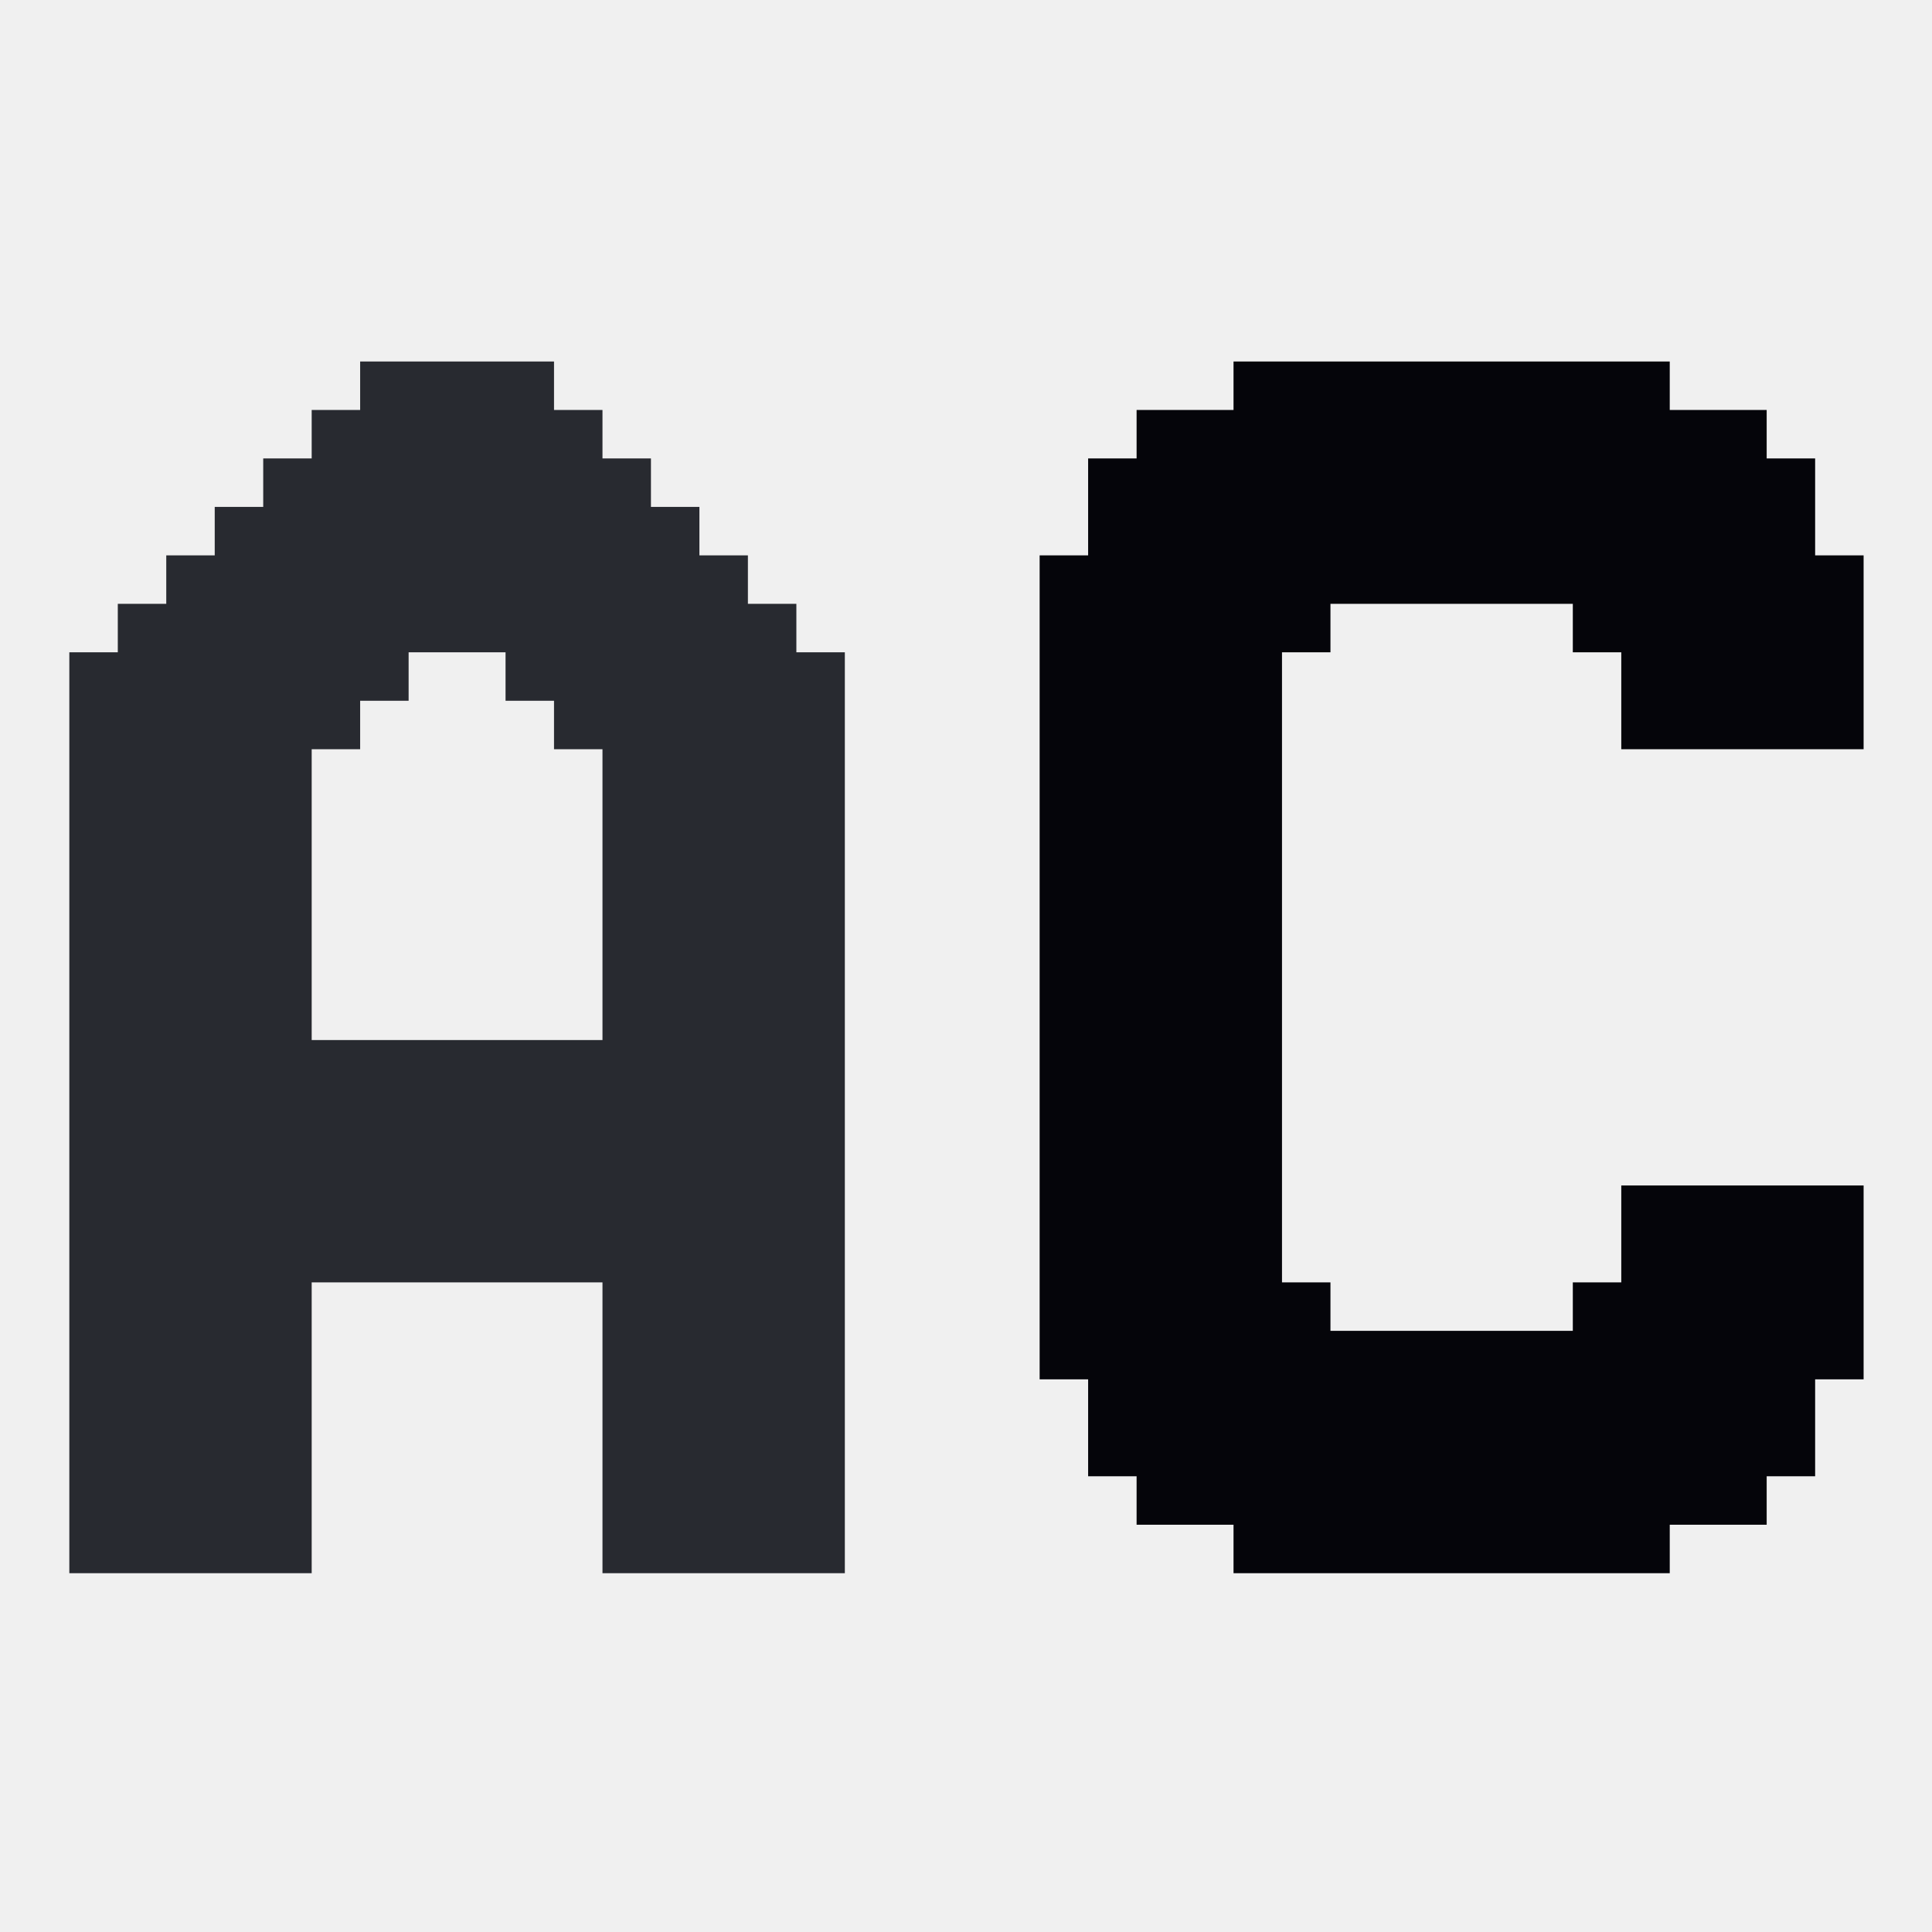
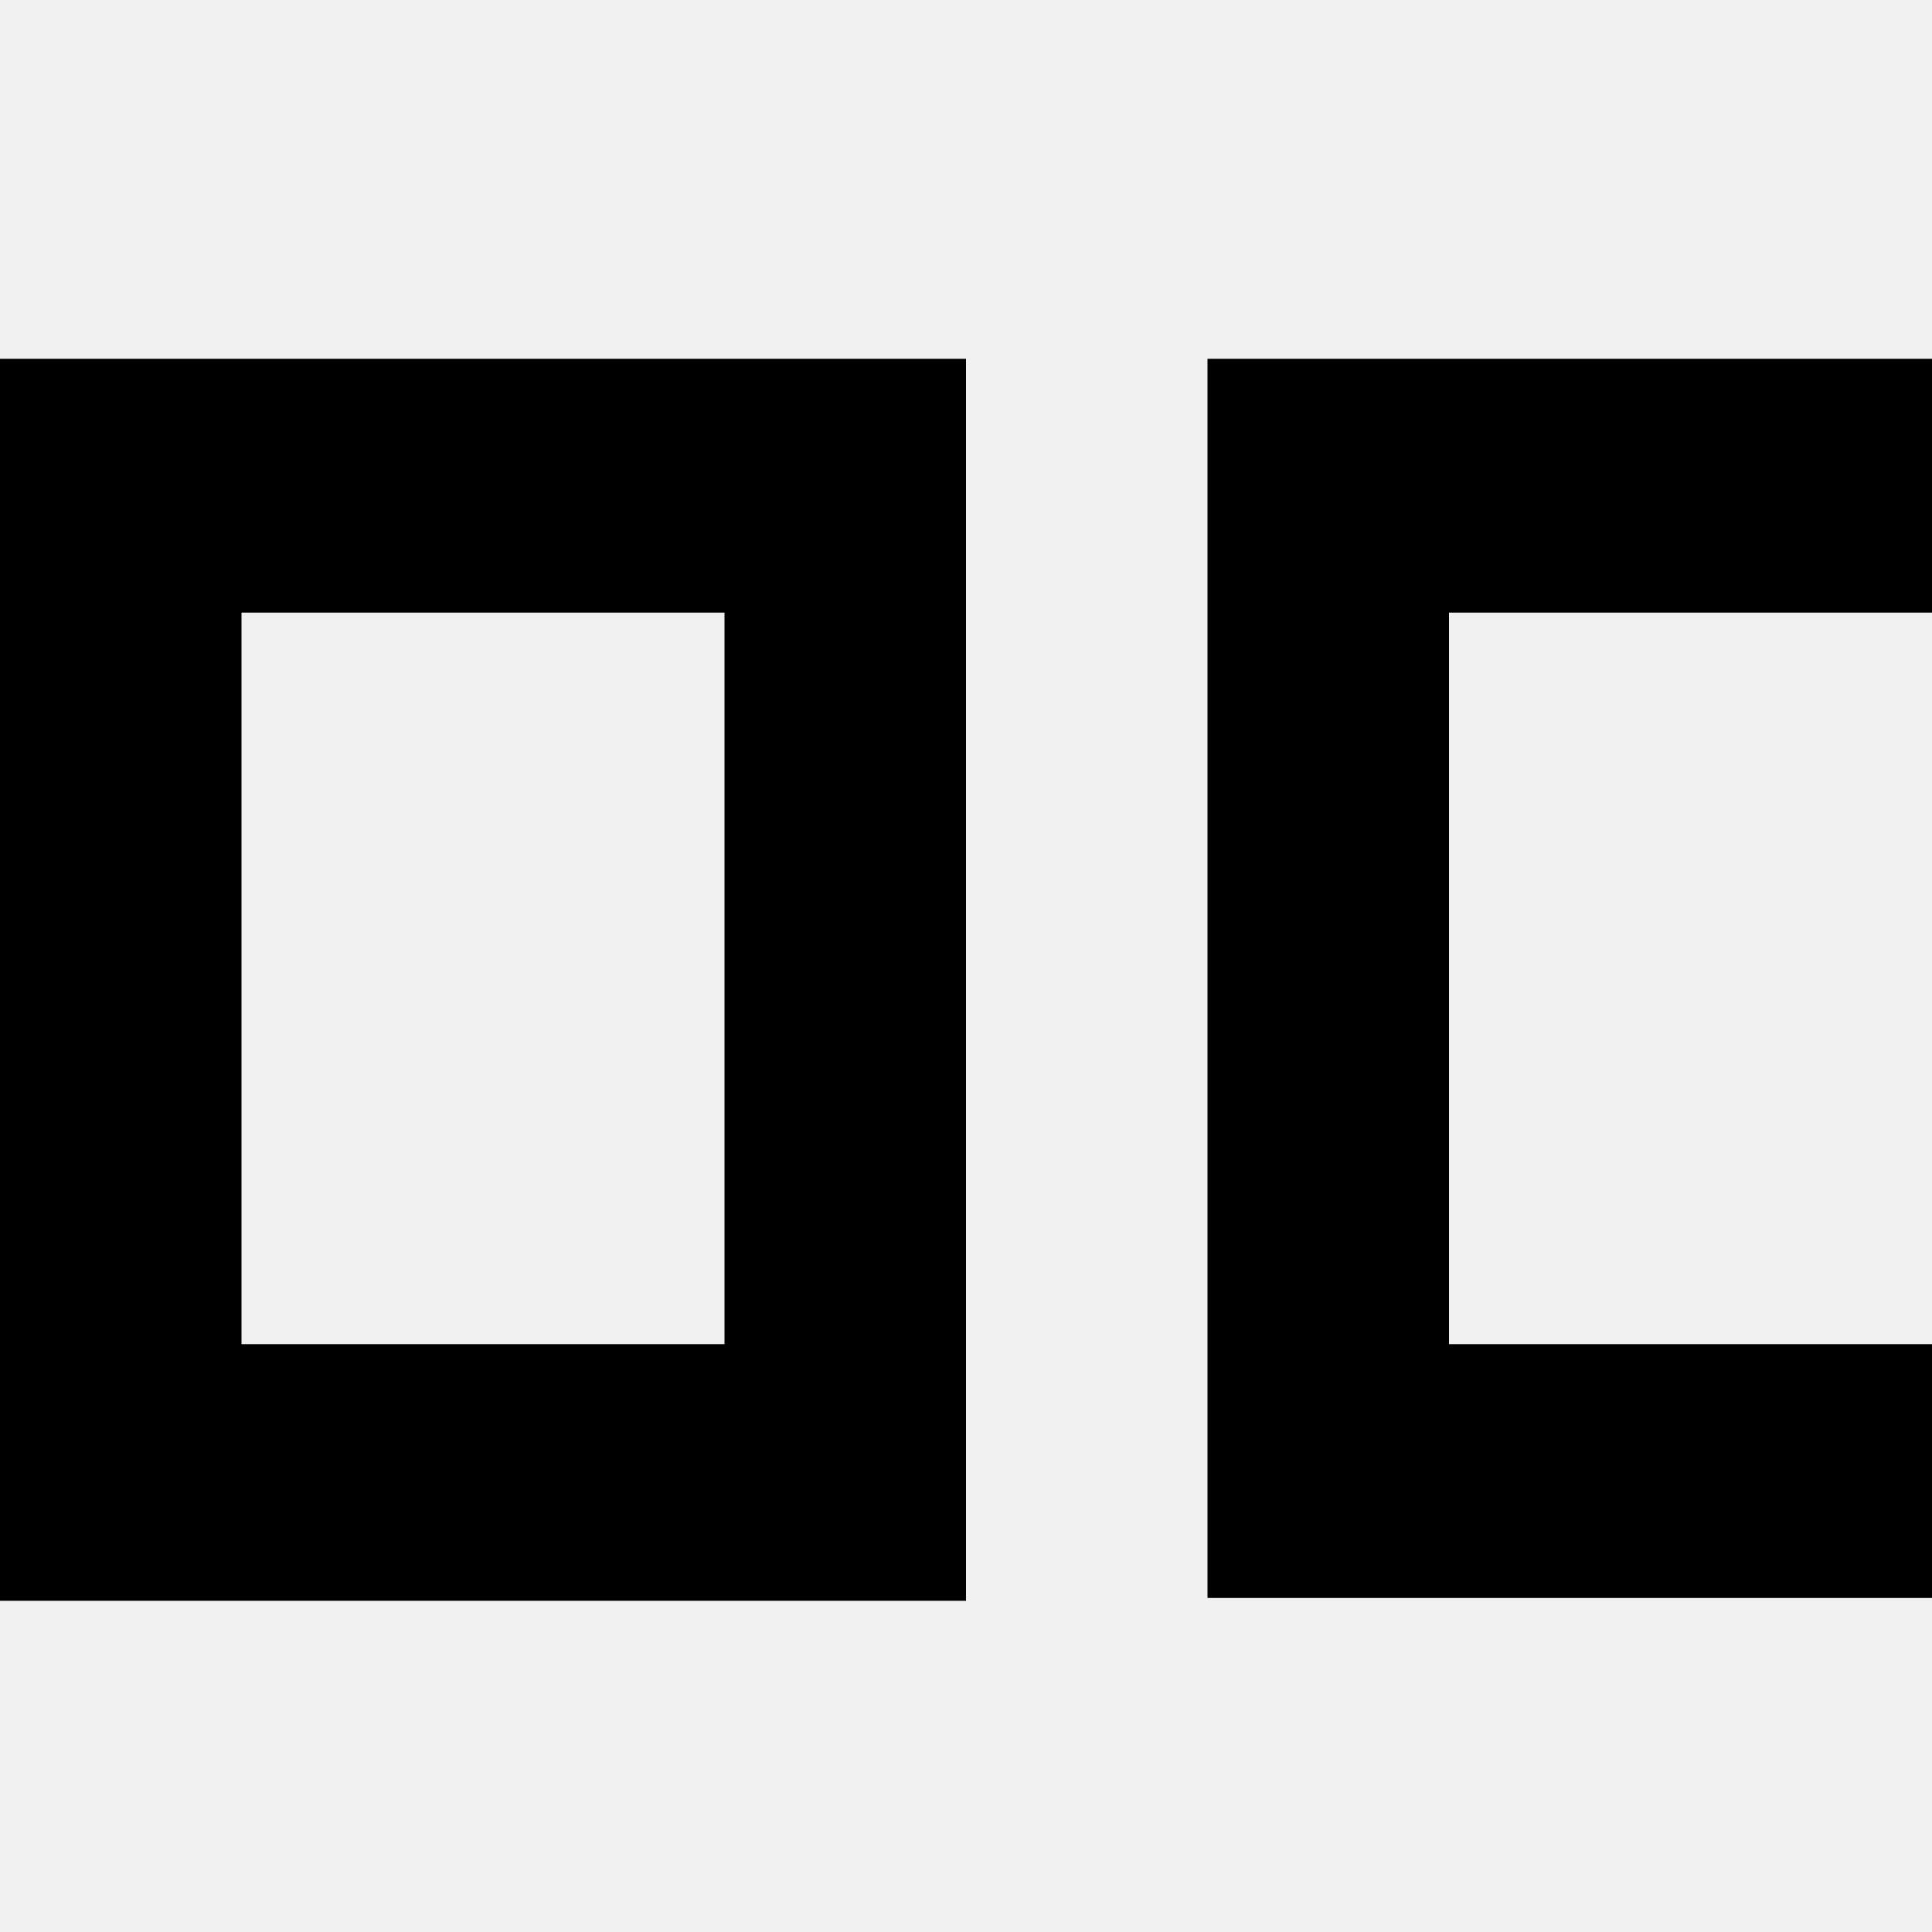
<svg xmlns="http://www.w3.org/2000/svg" width="70" height="70" viewBox="0 0 70 70" fill="none">
-   <g clip-path="url(#clip0_3675_4946)">
-     <path d="M4.268 55.244V57H2.512V55.244H4.268ZM4.268 53.488V55.244H2.512V53.488H4.268ZM4.268 51.732V53.488H2.512V51.732H4.268ZM4.268 49.976V51.732H2.512V49.976H4.268ZM4.268 48.219V49.976H2.512V48.219H4.268ZM4.268 46.463V48.219H2.512V46.463H4.268ZM4.268 44.707V46.463H2.512V44.707H4.268ZM4.268 42.951V44.707H2.512V42.951H4.268ZM4.268 41.195V42.951H2.512V41.195H4.268ZM4.268 39.439V41.195H2.512V39.439H4.268ZM4.268 37.683V39.439H2.512V37.683H4.268ZM4.268 35.927V37.683H2.512V35.927H4.268ZM4.268 34.171V35.927H2.512V34.171H4.268ZM4.268 32.415V34.171H2.512V32.415H4.268ZM4.268 30.659V32.415H2.512V30.659H4.268ZM6.024 30.659V32.415H4.268V30.659H6.024ZM6.024 32.415V34.171H4.268V32.415H6.024ZM6.024 34.171V35.927H4.268V34.171H6.024ZM6.024 35.927V37.683H4.268V35.927H6.024ZM6.024 37.683V39.439H4.268V37.683H6.024ZM6.024 39.439V41.195H4.268V39.439H6.024ZM6.024 41.195V42.951H4.268V41.195H6.024ZM7.78 42.951V44.707H6.024V42.951H7.78ZM7.78 44.707V46.463H6.024V44.707H7.78ZM7.78 46.463V48.219H6.024V46.463H7.78ZM7.78 48.219V49.976H6.024V48.219H7.78ZM7.78 49.976V51.732H6.024V49.976H7.78ZM7.78 51.732V53.488H6.024V51.732H7.78ZM7.78 53.488V55.244H6.024V53.488H7.78ZM7.78 55.244V57H6.024V55.244H7.78ZM9.537 55.244V57H7.78V55.244H9.537ZM11.293 55.244V57H9.537V55.244H11.293ZM11.293 53.488V55.244H9.537V53.488H11.293ZM11.293 51.732V53.488H9.537V51.732H11.293ZM11.293 49.976V51.732H9.537V49.976H11.293ZM11.293 48.219V49.976H9.537V48.219H11.293ZM11.293 46.463V48.219H9.537V46.463H11.293ZM11.293 44.707V46.463H9.537V44.707H11.293ZM11.293 42.951V44.707H9.537V42.951H11.293ZM9.537 42.951V44.707H7.78V42.951H9.537ZM9.537 41.195V42.951H7.78V41.195H9.537ZM9.537 44.707V46.463H7.78V44.707H9.537ZM9.537 46.463V48.219H7.78V46.463H9.537ZM9.537 48.219V49.976H7.78V48.219H9.537ZM9.537 49.976V51.732H7.78V49.976H9.537ZM9.537 51.732V53.488H7.78V51.732H9.537ZM9.537 53.488V55.244H7.78V53.488H9.537ZM6.024 55.244V57H4.268V55.244H6.024ZM6.024 53.488V55.244H4.268V53.488H6.024ZM6.024 51.732V53.488H4.268V51.732H6.024ZM6.024 49.976V51.732H4.268V49.976H6.024ZM6.024 48.219V49.976H4.268V48.219H6.024ZM6.024 46.463V48.219H4.268V46.463H6.024ZM6.024 44.707V46.463H4.268V44.707H6.024ZM6.024 42.951V44.707H4.268V42.951H6.024ZM4.268 25.39V27.146H2.512V25.39H4.268ZM4.268 27.146V28.902H2.512V27.146H4.268ZM4.268 28.902V30.659H2.512V28.902H4.268ZM9.537 21.878V23.634H7.78V21.878H9.537ZM9.537 25.39V27.146H7.78V25.39H9.537ZM9.537 27.146V28.902H7.78V27.146H9.537ZM9.537 28.902V30.659H7.78V28.902H9.537ZM9.537 30.659V32.415H7.78V30.659H9.537ZM9.537 32.415V34.171H7.78V32.415H9.537ZM9.537 34.171V35.927H7.78V34.171H9.537ZM9.537 35.927V37.683H7.78V35.927H9.537ZM11.293 37.683V39.439H9.537V37.683H11.293ZM11.293 39.439V41.195H9.537V39.439H11.293ZM11.293 41.195V42.951H9.537V41.195H11.293ZM11.293 35.927V37.683H9.537V35.927H11.293ZM11.293 34.171V35.927H9.537V34.171H11.293ZM11.293 32.415V34.171H9.537V32.415H11.293ZM11.293 30.659V32.415H9.537V30.659H11.293ZM11.293 28.902V30.659H9.537V28.902H11.293ZM11.293 27.146V28.902H9.537V27.146H11.293ZM11.293 25.39V27.146H9.537V25.39H11.293ZM11.293 23.634V25.39H9.537V23.634H11.293ZM11.293 21.878V23.634H9.537V21.878H11.293ZM11.293 20.122V21.878H9.537V20.122H11.293ZM9.537 23.634V25.39H7.78V23.634H9.537ZM11.293 18.366V20.122H9.537V18.366H11.293ZM11.293 16.61V18.366H9.537V16.61H11.293ZM7.78 21.878V23.634H6.024V21.878H7.78ZM7.78 23.634V25.39H6.024V23.634H7.78ZM7.78 25.39V27.146H6.024V25.39H7.78ZM6.024 27.146V28.902H4.268V27.146H6.024ZM6.024 28.902V30.659H4.268V28.902H6.024ZM6.024 25.39V27.146H4.268V25.39H6.024ZM6.024 23.634V25.39H4.268V23.634H6.024ZM7.78 27.146V28.902H6.024V27.146H7.78ZM7.78 28.902V30.659H6.024V28.902H7.78ZM7.78 30.659V32.415H6.024V30.659H7.78ZM7.78 32.415V34.171H6.024V32.415H7.78ZM7.78 34.171V35.927H6.024V34.171H7.78ZM7.78 35.927V37.683H6.024V35.927H7.78ZM7.78 37.683V39.439H6.024V37.683H7.78ZM7.78 39.439V41.195H6.024V39.439H7.78ZM7.78 41.195V42.951H6.024V41.195H7.78ZM9.537 39.439V41.195H7.78V39.439H9.537ZM9.537 37.683V39.439H7.78V37.683H9.537ZM23.585 55.244V57H21.829V55.244H23.585ZM23.585 53.488V55.244H21.829V53.488H23.585ZM23.585 51.732V53.488H21.829V51.732H23.585ZM23.585 49.976V51.732H21.829V49.976H23.585ZM23.585 48.219V49.976H21.829V48.219H23.585ZM23.585 46.463V48.219H21.829V46.463H23.585ZM23.585 44.707V46.463H21.829V44.707H23.585ZM23.585 42.951V44.707H21.829V42.951H23.585ZM23.585 41.195V42.951H21.829V41.195H23.585ZM23.585 39.439V41.195H21.829V39.439H23.585ZM23.585 37.683V39.439H21.829V37.683H23.585ZM23.585 35.927V37.683H21.829V35.927H23.585ZM23.585 34.171V35.927H21.829V34.171H23.585ZM23.585 32.415V34.171H21.829V32.415H23.585ZM23.585 30.659V32.415H21.829V30.659H23.585ZM25.341 30.659V32.415H23.585V30.659H25.341ZM25.341 32.415V34.171H23.585V32.415H25.341ZM25.341 34.171V35.927H23.585V34.171H25.341ZM25.341 35.927V37.683H23.585V35.927H25.341ZM25.341 37.683V39.439H23.585V37.683H25.341ZM25.341 39.439V41.195H23.585V39.439H25.341ZM25.341 41.195V42.951H23.585V41.195H25.341ZM27.098 42.951V44.707H25.341V42.951H27.098ZM27.098 44.707V46.463H25.341V44.707H27.098ZM27.098 46.463V48.219H25.341V46.463H27.098ZM27.098 48.219V49.976H25.341V48.219H27.098ZM27.098 49.976V51.732H25.341V49.976H27.098ZM27.098 51.732V53.488H25.341V51.732H27.098ZM27.098 53.488V55.244H25.341V53.488H27.098ZM27.098 55.244V57H25.341V55.244H27.098ZM28.854 55.244V57H27.098V55.244H28.854ZM30.61 55.244V57H28.854V55.244H30.61ZM30.61 53.488V55.244H28.854V53.488H30.61ZM30.61 51.732V53.488H28.854V51.732H30.61ZM30.61 49.976V51.732H28.854V49.976H30.61ZM30.61 48.219V49.976H28.854V48.219H30.61ZM30.61 46.463V48.219H28.854V46.463H30.61ZM30.61 44.707V46.463H28.854V44.707H30.61ZM30.61 42.951V44.707H28.854V42.951H30.61ZM28.854 42.951V44.707H27.098V42.951H28.854ZM28.854 41.195V42.951H27.098V41.195H28.854ZM28.854 44.707V46.463H27.098V44.707H28.854ZM28.854 46.463V48.219H27.098V46.463H28.854ZM28.854 48.219V49.976H27.098V48.219H28.854ZM28.854 49.976V51.732H27.098V49.976H28.854ZM28.854 51.732V53.488H27.098V51.732H28.854ZM28.854 53.488V55.244H27.098V53.488H28.854ZM25.341 55.244V57H23.585V55.244H25.341ZM25.341 53.488V55.244H23.585V53.488H25.341ZM25.341 51.732V53.488H23.585V51.732H25.341ZM25.341 49.976V51.732H23.585V49.976H25.341ZM25.341 48.219V49.976H23.585V48.219H25.341ZM25.341 46.463V48.219H23.585V46.463H25.341ZM25.341 44.707V46.463H23.585V44.707H25.341ZM25.341 42.951V44.707H23.585V42.951H25.341ZM23.585 16.61V18.366H21.829V16.61H23.585ZM23.585 18.366V20.122H21.829V18.366H23.585ZM23.585 20.122V21.878H21.829V20.122H23.585ZM23.585 21.878V23.634H21.829V21.878H23.585ZM23.585 23.634V25.39H21.829V23.634H23.585ZM23.585 25.39V27.146H21.829V25.39H23.585ZM23.585 27.146V28.902H21.829V27.146H23.585ZM23.585 28.902V30.659H21.829V28.902H23.585ZM28.854 21.878V23.634H27.098V21.878H28.854ZM28.854 25.39V27.146H27.098V25.39H28.854ZM28.854 27.146V28.902H27.098V27.146H28.854ZM28.854 28.902V30.659H27.098V28.902H28.854ZM28.854 30.659V32.415H27.098V30.659H28.854ZM28.854 32.415V34.171H27.098V32.415H28.854ZM28.854 34.171V35.927H27.098V34.171H28.854ZM28.854 35.927V37.683H27.098V35.927H28.854ZM30.61 37.683V39.439H28.854V37.683H30.61ZM30.61 39.439V41.195H28.854V39.439H30.61ZM30.61 41.195V42.951H28.854V41.195H30.61ZM30.61 35.927V37.683H28.854V35.927H30.61ZM30.61 34.171V35.927H28.854V34.171H30.61ZM30.61 32.415V34.171H28.854V32.415H30.61ZM30.61 30.659V32.415H28.854V30.659H30.61ZM30.61 28.902V30.659H28.854V28.902H30.61ZM30.61 27.146V28.902H28.854V27.146H30.61ZM30.61 25.39V27.146H28.854V25.39H30.61ZM30.61 23.634V25.39H28.854V23.634H30.61ZM28.854 23.634V25.39H27.098V23.634H28.854ZM27.098 20.122V21.878H25.341V20.122H27.098ZM27.098 21.878V23.634H25.341V21.878H27.098ZM27.098 23.634V25.39H25.341V23.634H27.098ZM27.098 25.39V27.146H25.341V25.39H27.098ZM25.341 27.146V28.902H23.585V27.146H25.341ZM25.341 28.902V30.659H23.585V28.902H25.341ZM25.341 25.39V27.146H23.585V25.39H25.341ZM25.341 23.634V25.39H23.585V23.634H25.341ZM25.341 21.878V23.634H23.585V21.878H25.341ZM25.341 20.122V21.878H23.585V20.122H25.341ZM25.341 18.366V20.122H23.585V18.366H25.341ZM27.098 27.146V28.902H25.341V27.146H27.098ZM27.098 28.902V30.659H25.341V28.902H27.098ZM27.098 30.659V32.415H25.341V30.659H27.098ZM27.098 32.415V34.171H25.341V32.415H27.098ZM27.098 34.171V35.927H25.341V34.171H27.098ZM27.098 35.927V37.683H25.341V35.927H27.098ZM27.098 37.683V39.439H25.341V37.683H27.098ZM27.098 39.439V41.195H25.341V39.439H27.098ZM27.098 41.195V42.951H25.341V41.195H27.098ZM28.854 39.439V41.195H27.098V39.439H28.854ZM28.854 37.683V39.439H27.098V37.683H28.854ZM14.805 13.098V14.854H13.049V13.098H14.805ZM16.561 13.098V14.854H14.805V13.098H16.561ZM18.317 13.098V14.854H16.561V13.098H18.317ZM20.073 13.098V14.854H18.317V13.098H20.073ZM21.829 14.854V16.61H20.073V14.854H21.829ZM20.073 14.854V16.61H18.317V14.854H20.073ZM18.317 14.854V16.61H16.561V14.854H18.317ZM16.561 14.854V16.61H14.805V14.854H16.561ZM14.805 14.854V16.61H13.049V14.854H14.805ZM13.049 14.854V16.61H11.293V14.854H13.049ZM13.049 16.61V18.366H11.293V16.61H13.049ZM13.049 18.366V20.122H11.293V18.366H13.049ZM14.805 16.61V18.366H13.049V16.61H14.805ZM16.561 16.61V18.366H14.805V16.61H16.561ZM18.317 16.61V18.366H16.561V16.61H18.317ZM20.073 16.61V18.366H18.317V16.61H20.073ZM21.829 16.61V18.366H20.073V16.61H21.829ZM21.829 18.366V20.122H20.073V18.366H21.829ZM20.073 18.366V20.122H18.317V18.366H20.073ZM18.317 18.366V20.122H16.561V18.366H18.317ZM16.561 18.366V20.122H14.805V18.366H16.561ZM14.805 18.366V20.122H13.049V18.366H14.805ZM13.049 20.122V21.878H11.293V20.122H13.049ZM14.805 20.122V21.878H13.049V20.122H14.805ZM21.829 20.122V21.878H20.073V20.122H21.829ZM20.073 20.122V21.878H18.317V20.122H20.073ZM21.829 21.878V23.634H20.073V21.878H21.829ZM13.049 21.878V23.634H11.293V21.878H13.049ZM9.537 18.366V20.122H7.78V18.366H9.537ZM9.537 20.122V21.878H7.78V20.122H9.537ZM7.78 20.122V21.878H6.024V20.122H7.78ZM6.024 21.878V23.634H4.268V21.878H6.024ZM4.268 23.634V25.39H2.512V23.634H4.268ZM13.049 23.634V25.39H11.293V23.634H13.049ZM14.805 21.878V23.634H13.049V21.878H14.805ZM16.561 20.122V21.878H14.805V20.122H16.561ZM18.317 20.122V21.878H16.561V20.122H18.317ZM20.073 21.878V23.634H18.317V21.878H20.073ZM21.829 23.634V25.39H20.073V23.634H21.829ZM13.049 44.707V46.463H11.293V44.707H13.049ZM14.805 44.707V46.463H13.049V44.707H14.805ZM16.561 44.707V46.463H14.805V44.707H16.561ZM18.317 44.707V46.463H16.561V44.707H18.317ZM20.073 44.707V46.463H18.317V44.707H20.073ZM21.829 44.707V46.463H20.073V44.707H21.829ZM21.829 42.951V44.707H20.073V42.951H21.829ZM20.073 42.951V44.707H18.317V42.951H20.073ZM18.317 42.951V44.707H16.561V42.951H18.317ZM16.561 42.951V44.707H14.805V42.951H16.561ZM14.805 42.951V44.707H13.049V42.951H14.805ZM13.049 42.951V44.707H11.293V42.951H13.049ZM13.049 41.195V42.951H11.293V41.195H13.049ZM14.805 41.195V42.951H13.049V41.195H14.805ZM16.561 41.195V42.951H14.805V41.195H16.561ZM18.317 41.195V42.951H16.561V41.195H18.317ZM20.073 41.195V42.951H18.317V41.195H20.073ZM21.829 41.195V42.951H20.073V41.195H21.829ZM21.829 39.439V41.195H20.073V39.439H21.829ZM20.073 39.439V41.195H18.317V39.439H20.073ZM18.317 39.439V41.195H16.561V39.439H18.317ZM16.561 39.439V41.195H14.805V39.439H16.561ZM14.805 39.439V41.195H13.049V39.439H14.805ZM13.049 39.439V41.195H11.293V39.439H13.049ZM13.049 37.683V39.439H11.293V37.683H13.049ZM14.805 37.683V39.439H13.049V37.683H14.805ZM16.561 37.683V39.439H14.805V37.683H16.561ZM18.317 37.683V39.439H16.561V37.683H18.317ZM20.073 37.683V39.439H18.317V37.683H20.073ZM21.829 37.683V39.439H20.073V37.683H21.829ZM16.561 21.878V23.634H14.805V21.878H16.561ZM18.317 21.878V23.634H16.561V21.878H18.317ZM14.805 23.634V25.39H13.049V23.634H14.805ZM13.049 25.39V27.146H11.293V25.39H13.049ZM20.073 23.634V25.39H18.317V23.634H20.073ZM21.829 25.39V27.146H20.073V25.39H21.829Z" fill="#282A30" />
-     <path d="M39.425 48.219V49.976H37.668V48.219H39.425ZM39.425 46.463V48.219H37.668V46.463H39.425ZM39.425 44.707V46.463H37.668V44.707H39.425ZM39.425 42.951V44.707H37.668V42.951H39.425ZM39.425 41.195V42.951H37.668V41.195H39.425ZM39.425 39.439V41.195H37.668V39.439H39.425ZM39.425 37.683V39.439H37.668V37.683H39.425ZM39.425 35.927V37.683H37.668V35.927H39.425ZM39.425 34.171V35.927H37.668V34.171H39.425ZM39.425 32.415V34.171H37.668V32.415H39.425ZM39.425 30.659V32.415H37.668V30.659H39.425ZM41.181 30.659V32.415H39.425V30.659H41.181ZM41.181 32.415V34.171H39.425V32.415H41.181ZM41.181 34.171V35.927H39.425V34.171H41.181ZM41.181 35.927V37.683H39.425V35.927H41.181ZM41.181 37.683V39.439H39.425V37.683H41.181ZM41.181 39.439V41.195H39.425V39.439H41.181ZM41.181 41.195V42.951H39.425V41.195H41.181ZM42.937 42.951V44.707H41.181V42.951H42.937ZM42.937 44.707V46.463H41.181V44.707H42.937ZM42.937 46.463V48.219H41.181V46.463H42.937ZM42.937 48.219V49.976H41.181V48.219H42.937ZM42.937 49.976V51.732H41.181V49.976H42.937ZM42.937 51.732V53.488H41.181V51.732H42.937ZM42.937 53.488V55.244H41.181V53.488H42.937ZM46.449 55.244V57H44.693V55.244H46.449ZM46.449 53.488V55.244H44.693V53.488H46.449ZM46.449 51.732V53.488H44.693V51.732H46.449ZM46.449 49.976V51.732H44.693V49.976H46.449ZM46.449 48.219V49.976H44.693V48.219H46.449ZM46.449 46.463V48.219H44.693V46.463H46.449ZM46.449 44.707V46.463H44.693V44.707H46.449ZM46.449 42.951V44.707H44.693V42.951H46.449ZM44.693 42.951V44.707H42.937V42.951H44.693ZM44.693 41.195V42.951H42.937V41.195H44.693ZM44.693 44.707V46.463H42.937V44.707H44.693ZM44.693 46.463V48.219H42.937V46.463H44.693ZM44.693 48.219V49.976H42.937V48.219H44.693ZM44.693 49.976V51.732H42.937V49.976H44.693ZM44.693 51.732V53.488H42.937V51.732H44.693ZM44.693 53.488V55.244H42.937V53.488H44.693ZM41.181 51.732V53.488H39.425V51.732H41.181ZM41.181 49.976V51.732H39.425V49.976H41.181ZM41.181 48.219V49.976H39.425V48.219H41.181ZM41.181 46.463V48.219H39.425V46.463H41.181ZM41.181 44.707V46.463H39.425V44.707H41.181ZM41.181 42.951V44.707H39.425V42.951H41.181ZM39.425 28.902V30.659H37.668V28.902H39.425ZM44.693 28.902V30.659H42.937V28.902H44.693ZM44.693 30.659V32.415H42.937V30.659H44.693ZM44.693 32.415V34.171H42.937V32.415H44.693ZM44.693 34.171V35.927H42.937V34.171H44.693ZM44.693 35.927V37.683H42.937V35.927H44.693ZM46.449 37.683V39.439H44.693V37.683H46.449ZM46.449 39.439V41.195H44.693V39.439H46.449ZM46.449 41.195V42.951H44.693V41.195H46.449ZM46.449 35.927V37.683H44.693V35.927H46.449ZM46.449 34.171V35.927H44.693V34.171H46.449ZM46.449 32.415V34.171H44.693V32.415H46.449ZM46.449 30.659V32.415H44.693V30.659H46.449ZM46.449 28.902V30.659H44.693V28.902H46.449ZM41.181 28.902V30.659H39.425V28.902H41.181ZM42.937 28.902V30.659H41.181V28.902H42.937ZM42.937 30.659V32.415H41.181V30.659H42.937ZM42.937 32.415V34.171H41.181V32.415H42.937ZM42.937 34.171V35.927H41.181V34.171H42.937ZM42.937 35.927V37.683H41.181V35.927H42.937ZM42.937 37.683V39.439H41.181V37.683H42.937ZM42.937 39.439V41.195H41.181V39.439H42.937ZM42.937 41.195V42.951H41.181V41.195H42.937ZM44.693 39.439V41.195H42.937V39.439H44.693ZM44.693 37.683V39.439H42.937V37.683H44.693ZM60.498 55.244V57H58.742V55.244H60.498ZM60.498 53.488V55.244H58.742V53.488H60.498ZM60.498 51.732V53.488H58.742V51.732H60.498ZM60.498 49.976V51.732H58.742V49.976H60.498ZM60.498 48.219V49.976H58.742V48.219H60.498ZM60.498 46.463V48.219H58.742V46.463H60.498ZM60.498 44.707V46.463H58.742V44.707H60.498ZM64.01 44.707V46.463H62.254V44.707H64.01ZM64.01 46.463V48.219H62.254V46.463H64.01ZM64.01 48.219V49.976H62.254V48.219H64.01ZM64.01 49.976V51.732H62.254V49.976H64.01ZM64.01 51.732V53.488H62.254V51.732H64.01ZM64.01 53.488V55.244H62.254V53.488H64.01ZM67.522 48.219V49.976H65.766V48.219H67.522ZM67.522 46.463V48.219H65.766V46.463H67.522ZM67.522 44.707V46.463H65.766V44.707H67.522ZM65.766 44.707V46.463H64.01V44.707H65.766ZM65.766 46.463V48.219H64.01V46.463H65.766ZM65.766 48.219V49.976H64.01V48.219H65.766ZM65.766 49.976V51.732H64.01V49.976H65.766ZM65.766 51.732V53.488H64.01V51.732H65.766ZM62.254 53.488V55.244H60.498V53.488H62.254ZM62.254 51.732V53.488H60.498V51.732H62.254ZM62.254 49.976V51.732H60.498V49.976H62.254ZM62.254 48.219V49.976H60.498V48.219H62.254ZM62.254 46.463V48.219H60.498V46.463H62.254ZM62.254 44.707V46.463H60.498V44.707H62.254ZM48.205 55.244V57H46.449V55.244H48.205ZM49.961 55.244V57H48.205V55.244H49.961ZM51.717 55.244V57H49.961V55.244H51.717ZM53.473 55.244V57H51.717V55.244H53.473ZM55.229 55.244V57H53.473V55.244H55.229ZM58.742 55.244V57H56.986V55.244H58.742ZM58.742 53.488V55.244H56.986V53.488H58.742ZM55.229 53.488V55.244H53.473V53.488H55.229ZM53.473 53.488V55.244H51.717V53.488H53.473ZM51.717 53.488V55.244H49.961V53.488H51.717ZM49.961 53.488V55.244H48.205V53.488H49.961ZM48.205 53.488V55.244H46.449V53.488H48.205ZM48.205 51.732V53.488H46.449V51.732H48.205ZM49.961 51.732V53.488H48.205V51.732H49.961ZM51.717 51.732V53.488H49.961V51.732H51.717ZM53.473 51.732V53.488H51.717V51.732H53.473ZM55.229 51.732V53.488H53.473V51.732H55.229ZM58.742 51.732V53.488H56.986V51.732H58.742ZM58.742 49.976V51.732H56.986V49.976H58.742ZM55.229 49.976V51.732H53.473V49.976H55.229ZM53.473 49.976V51.732H51.717V49.976H53.473ZM51.717 49.976V51.732H49.961V49.976H51.717ZM49.961 49.976V51.732H48.205V49.976H49.961ZM48.205 49.976V51.732H46.449V49.976H48.205ZM48.205 48.219V49.976H46.449V48.219H48.205ZM58.742 48.219V49.976H56.986V48.219H58.742ZM65.766 21.878V20.122H67.522V21.878H65.766ZM65.766 23.634V21.878H67.522V23.634H65.766ZM65.766 25.39V23.634H67.522V25.39H65.766ZM62.254 25.39V23.634H64.01V25.39H62.254ZM62.254 23.634V21.878H64.01V23.634H62.254ZM62.254 21.878V20.122H64.01V21.878H62.254ZM62.254 20.122V18.366H64.01V20.122H62.254ZM62.254 18.366V16.61H64.01V18.366H62.254ZM62.254 16.61V14.854H64.01V16.61H62.254ZM58.742 14.854V13.098H60.498V14.854H58.742ZM58.742 16.61V14.854H60.498V16.61H58.742ZM58.742 18.366V16.61H60.498V18.366H58.742ZM58.742 20.122V18.366H60.498V20.122H58.742ZM58.742 21.878V20.122H60.498V21.878H58.742ZM58.742 23.634V21.878H60.498V23.634H58.742ZM58.742 25.39V23.634H60.498V25.39H58.742ZM60.498 25.39V23.634H62.254V25.39H60.498ZM60.498 23.634V21.878H62.254V23.634H60.498ZM60.498 21.878V20.122H62.254V21.878H60.498ZM60.498 20.122V18.366H62.254V20.122H60.498ZM60.498 18.366V16.61H62.254V18.366H60.498ZM60.498 16.61V14.854H62.254V16.61H60.498ZM64.01 18.366V16.61H65.766V18.366H64.01ZM64.01 20.122V18.366H65.766V20.122H64.01ZM64.01 21.878V20.122H65.766V21.878H64.01ZM64.01 23.634V21.878H65.766V23.634H64.01ZM64.01 25.39V23.634H65.766V25.39H64.01ZM44.693 14.854V13.098H46.449V14.854H44.693ZM44.693 16.61V14.854H46.449V16.61H44.693ZM44.693 18.366V16.61H46.449V18.366H44.693ZM44.693 20.122V18.366H46.449V20.122H44.693ZM44.693 21.878V20.122H46.449V21.878H44.693ZM44.693 23.634V21.878H46.449V23.634H44.693ZM44.693 25.39V23.634H46.449V25.39H44.693ZM41.181 25.39V23.634H42.937V25.39H41.181ZM41.181 23.634V21.878H42.937V23.634H41.181ZM41.181 21.878V20.122H42.937V21.878H41.181ZM41.181 20.122V18.366H42.937V20.122H41.181ZM41.181 18.366V16.61H42.937V18.366H41.181ZM41.181 16.61V14.854H42.937V16.61H41.181ZM37.668 21.878V20.122H39.425V21.878H37.668ZM37.668 23.634V21.878H39.425V23.634H37.668ZM37.668 25.39V23.634H39.425V25.39H37.668ZM39.425 25.39V23.634H41.181V25.39H39.425ZM39.425 23.634V21.878H41.181V23.634H39.425ZM39.425 21.878V20.122H41.181V21.878H39.425ZM39.425 20.122V18.366H41.181V20.122H39.425ZM39.425 18.366V16.61H41.181V18.366H39.425ZM42.937 16.61V14.854H44.693V16.61H42.937ZM42.937 18.366V16.61H44.693V18.366H42.937ZM42.937 20.122V18.366H44.693V20.122H42.937ZM42.937 21.878V20.122H44.693V21.878H42.937ZM42.937 23.634V21.878H44.693V23.634H42.937ZM42.937 25.39V23.634H44.693V25.39H42.937ZM56.986 14.854V13.098H58.742V14.854H56.986ZM53.473 14.854V13.098H55.229V14.854H53.473ZM51.717 14.854V13.098H53.473V14.854H51.717ZM49.961 14.854V13.098H51.717V14.854H49.961ZM48.205 14.854V13.098H49.961V14.854H48.205ZM46.449 14.854V13.098H48.205V14.854H46.449ZM46.449 16.61V14.854H48.205V16.61H46.449ZM48.205 16.61V14.854H49.961V16.61H48.205ZM49.961 16.61V14.854H51.717V16.61H49.961ZM51.717 16.61V14.854H53.473V16.61H51.717ZM53.473 16.61V14.854H55.229V16.61H53.473ZM56.986 16.61V14.854H58.742V16.61H56.986ZM56.986 18.366V16.61H58.742V18.366H56.986ZM53.473 18.366V16.61H55.229V18.366H53.473ZM51.717 18.366V16.61H53.473V18.366H51.717ZM49.961 18.366V16.61H51.717V18.366H49.961ZM48.205 18.366V16.61H49.961V18.366H48.205ZM46.449 18.366V16.61H48.205V18.366H46.449ZM46.449 20.122V18.366H48.205V20.122H46.449ZM48.205 20.122V18.366H49.961V20.122H48.205ZM49.961 20.122V18.366H51.717V20.122H49.961ZM51.717 20.122V18.366H53.473V20.122H51.717ZM53.473 20.122V18.366H55.229V20.122H53.473ZM56.986 20.122V18.366H58.742V20.122H56.986ZM56.986 21.878V20.122H58.742V21.878H56.986ZM46.449 21.878V20.122H48.205V21.878H46.449ZM39.425 27.146V28.902H37.668V27.146H39.425ZM41.181 27.146V28.902H39.425V27.146H41.181ZM39.425 25.39V27.146H37.668V25.39H39.425ZM44.693 25.39V27.146H42.937V25.39H44.693ZM44.693 27.146V28.902H42.937V27.146H44.693ZM46.449 27.146V28.902H44.693V27.146H46.449ZM46.449 25.39V27.146H44.693V25.39H46.449ZM41.181 25.39V27.146H39.425V25.39H41.181ZM42.937 25.39V27.146H41.181V25.39H42.937ZM42.937 27.146V28.902H41.181V27.146H42.937ZM49.961 48.219V49.976H48.205V48.219H49.961ZM51.717 48.219V49.976H49.961V48.219H51.717ZM53.473 48.219V49.976H51.717V48.219H53.473ZM55.229 48.219V49.976H53.473V48.219H55.229ZM58.742 46.463V48.219H56.986V46.463H58.742ZM48.205 46.463V48.219H46.449V46.463H48.205ZM60.498 42.951V44.707H58.742V42.951H60.498ZM62.254 42.951V44.707H60.498V42.951H62.254ZM64.01 42.951V44.707H62.254V42.951H64.01ZM65.766 42.951V44.707H64.01V42.951H65.766ZM67.522 42.951V44.707H65.766V42.951H67.522ZM48.205 21.878V23.634H46.449V21.878H48.205ZM49.961 20.122V21.878H48.205V20.122H49.961ZM51.717 20.122V21.878H49.961V20.122H51.717ZM53.473 20.122V21.878H51.717V20.122H53.473ZM55.229 20.122V21.878H53.473V20.122H55.229ZM58.742 21.878V23.634H56.986V21.878H58.742ZM60.498 25.39V27.146H58.742V25.39H60.498ZM62.254 25.39V27.146H60.498V25.39H62.254ZM64.01 25.39V27.146H62.254V25.39H64.01ZM65.766 25.39V27.146H64.01V25.39H65.766ZM67.522 25.39V27.146H65.766V25.39H67.522ZM56.986 13.098V14.854H55.229V13.098H56.986ZM56.986 14.854V16.61H55.229V14.854H56.986ZM56.986 16.61V18.366H55.229V16.61H56.986ZM56.986 18.366V20.122H55.229V18.366H56.986ZM56.986 20.122V21.878H55.229V20.122H56.986ZM56.986 48.219V49.976H55.229V48.219H56.986ZM56.986 49.976V51.732H55.229V49.976H56.986ZM56.986 51.732V53.488H55.229V51.732H56.986ZM56.986 53.488V55.244H55.229V53.488H56.986ZM56.986 55.244V57H55.229V55.244H56.986Z" fill="#05050A" />
-   </g>
-   <defs>
-     <clipPath id="clip0_3675_4946">
-       <rect width="70" height="70" fill="white" />
-     </clipPath>
-   </defs>
+   <path fill-rule="evenodd" clip-rule="evenodd" d="M0 13H35V58H0V13ZM26.25 22.196H8.75V48.701H26.25V22.196Z" fill="black" />
+   <path d="M43.75 13H70V22.196H52.5V48.701H70V57.897H43.75V13Z" fill="black" />
</svg>
